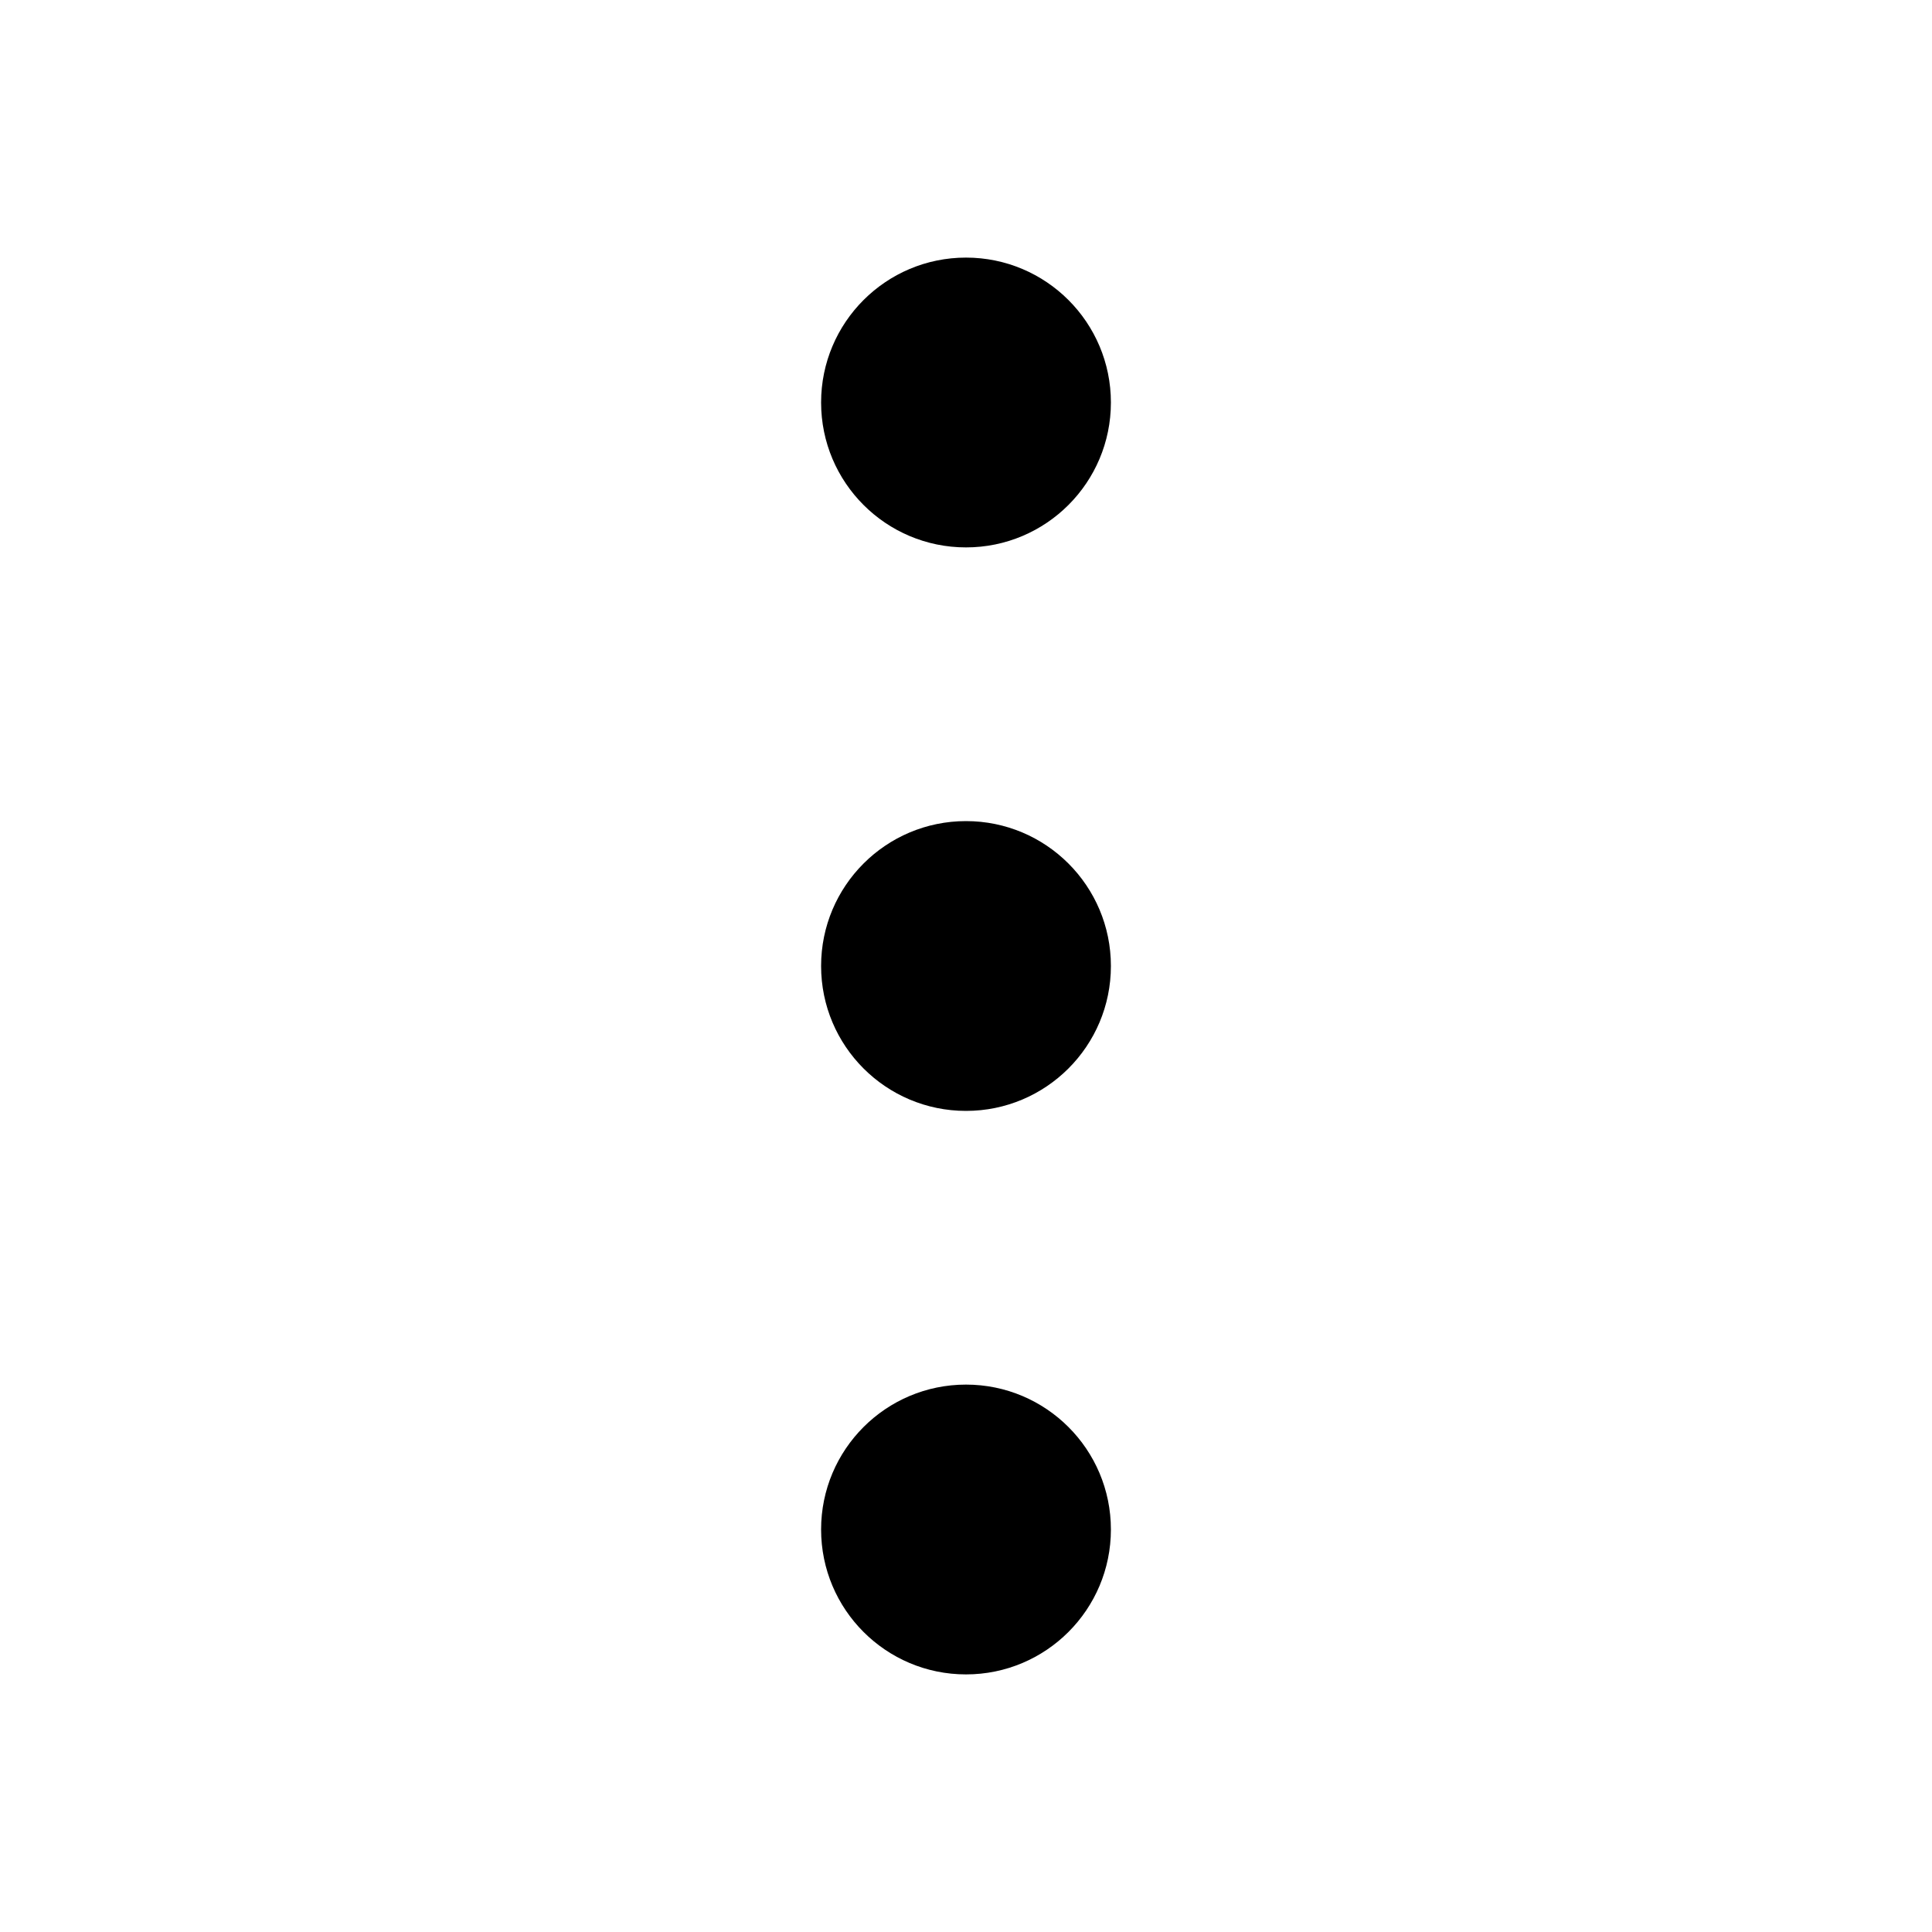
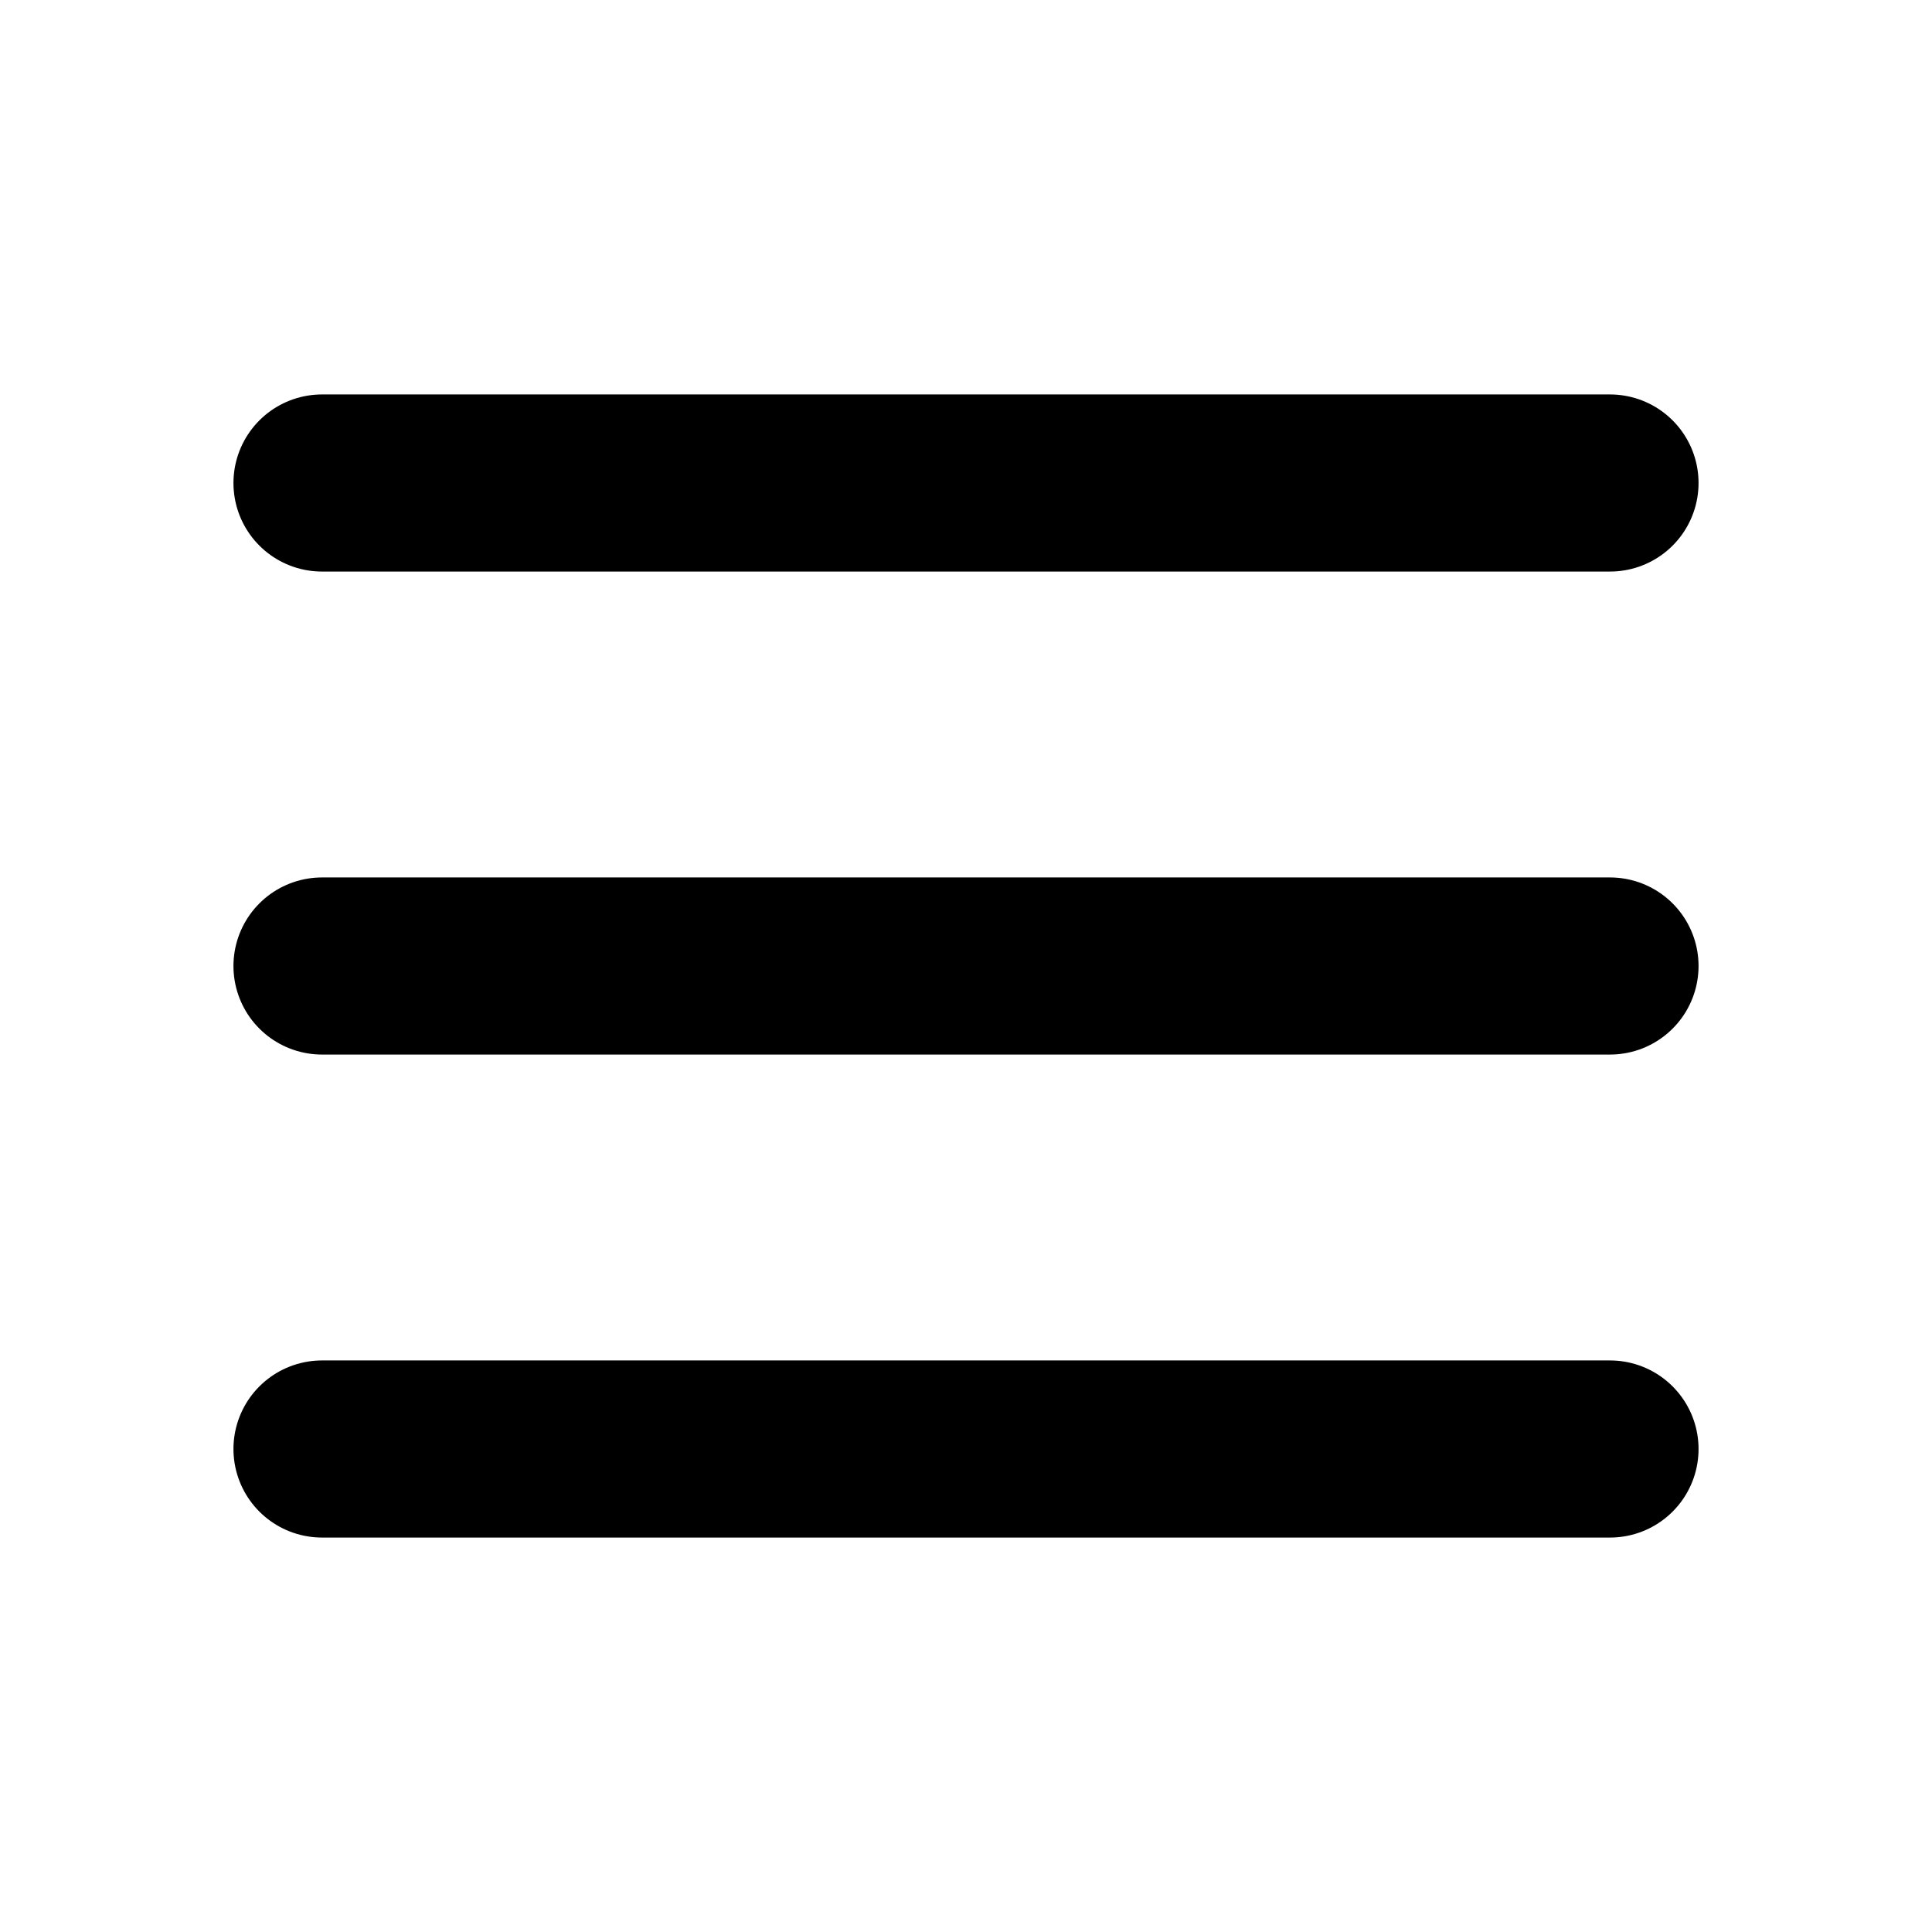
<svg xmlns="http://www.w3.org/2000/svg" viewBox="0 0 24 24" fill="none" aria-hidden="true">
-   <circle cx="12" cy="5" r="1.8" fill="currentColor" />
-   <circle cx="12" cy="12" r="1.8" fill="currentColor" />
-   <circle cx="12" cy="19" r="1.8" fill="currentColor" />
+   <path d="M4 6h16M4 12h16M4 18h16" stroke="currentColor" stroke-width="2.2" stroke-linecap="round" />
</svg>
